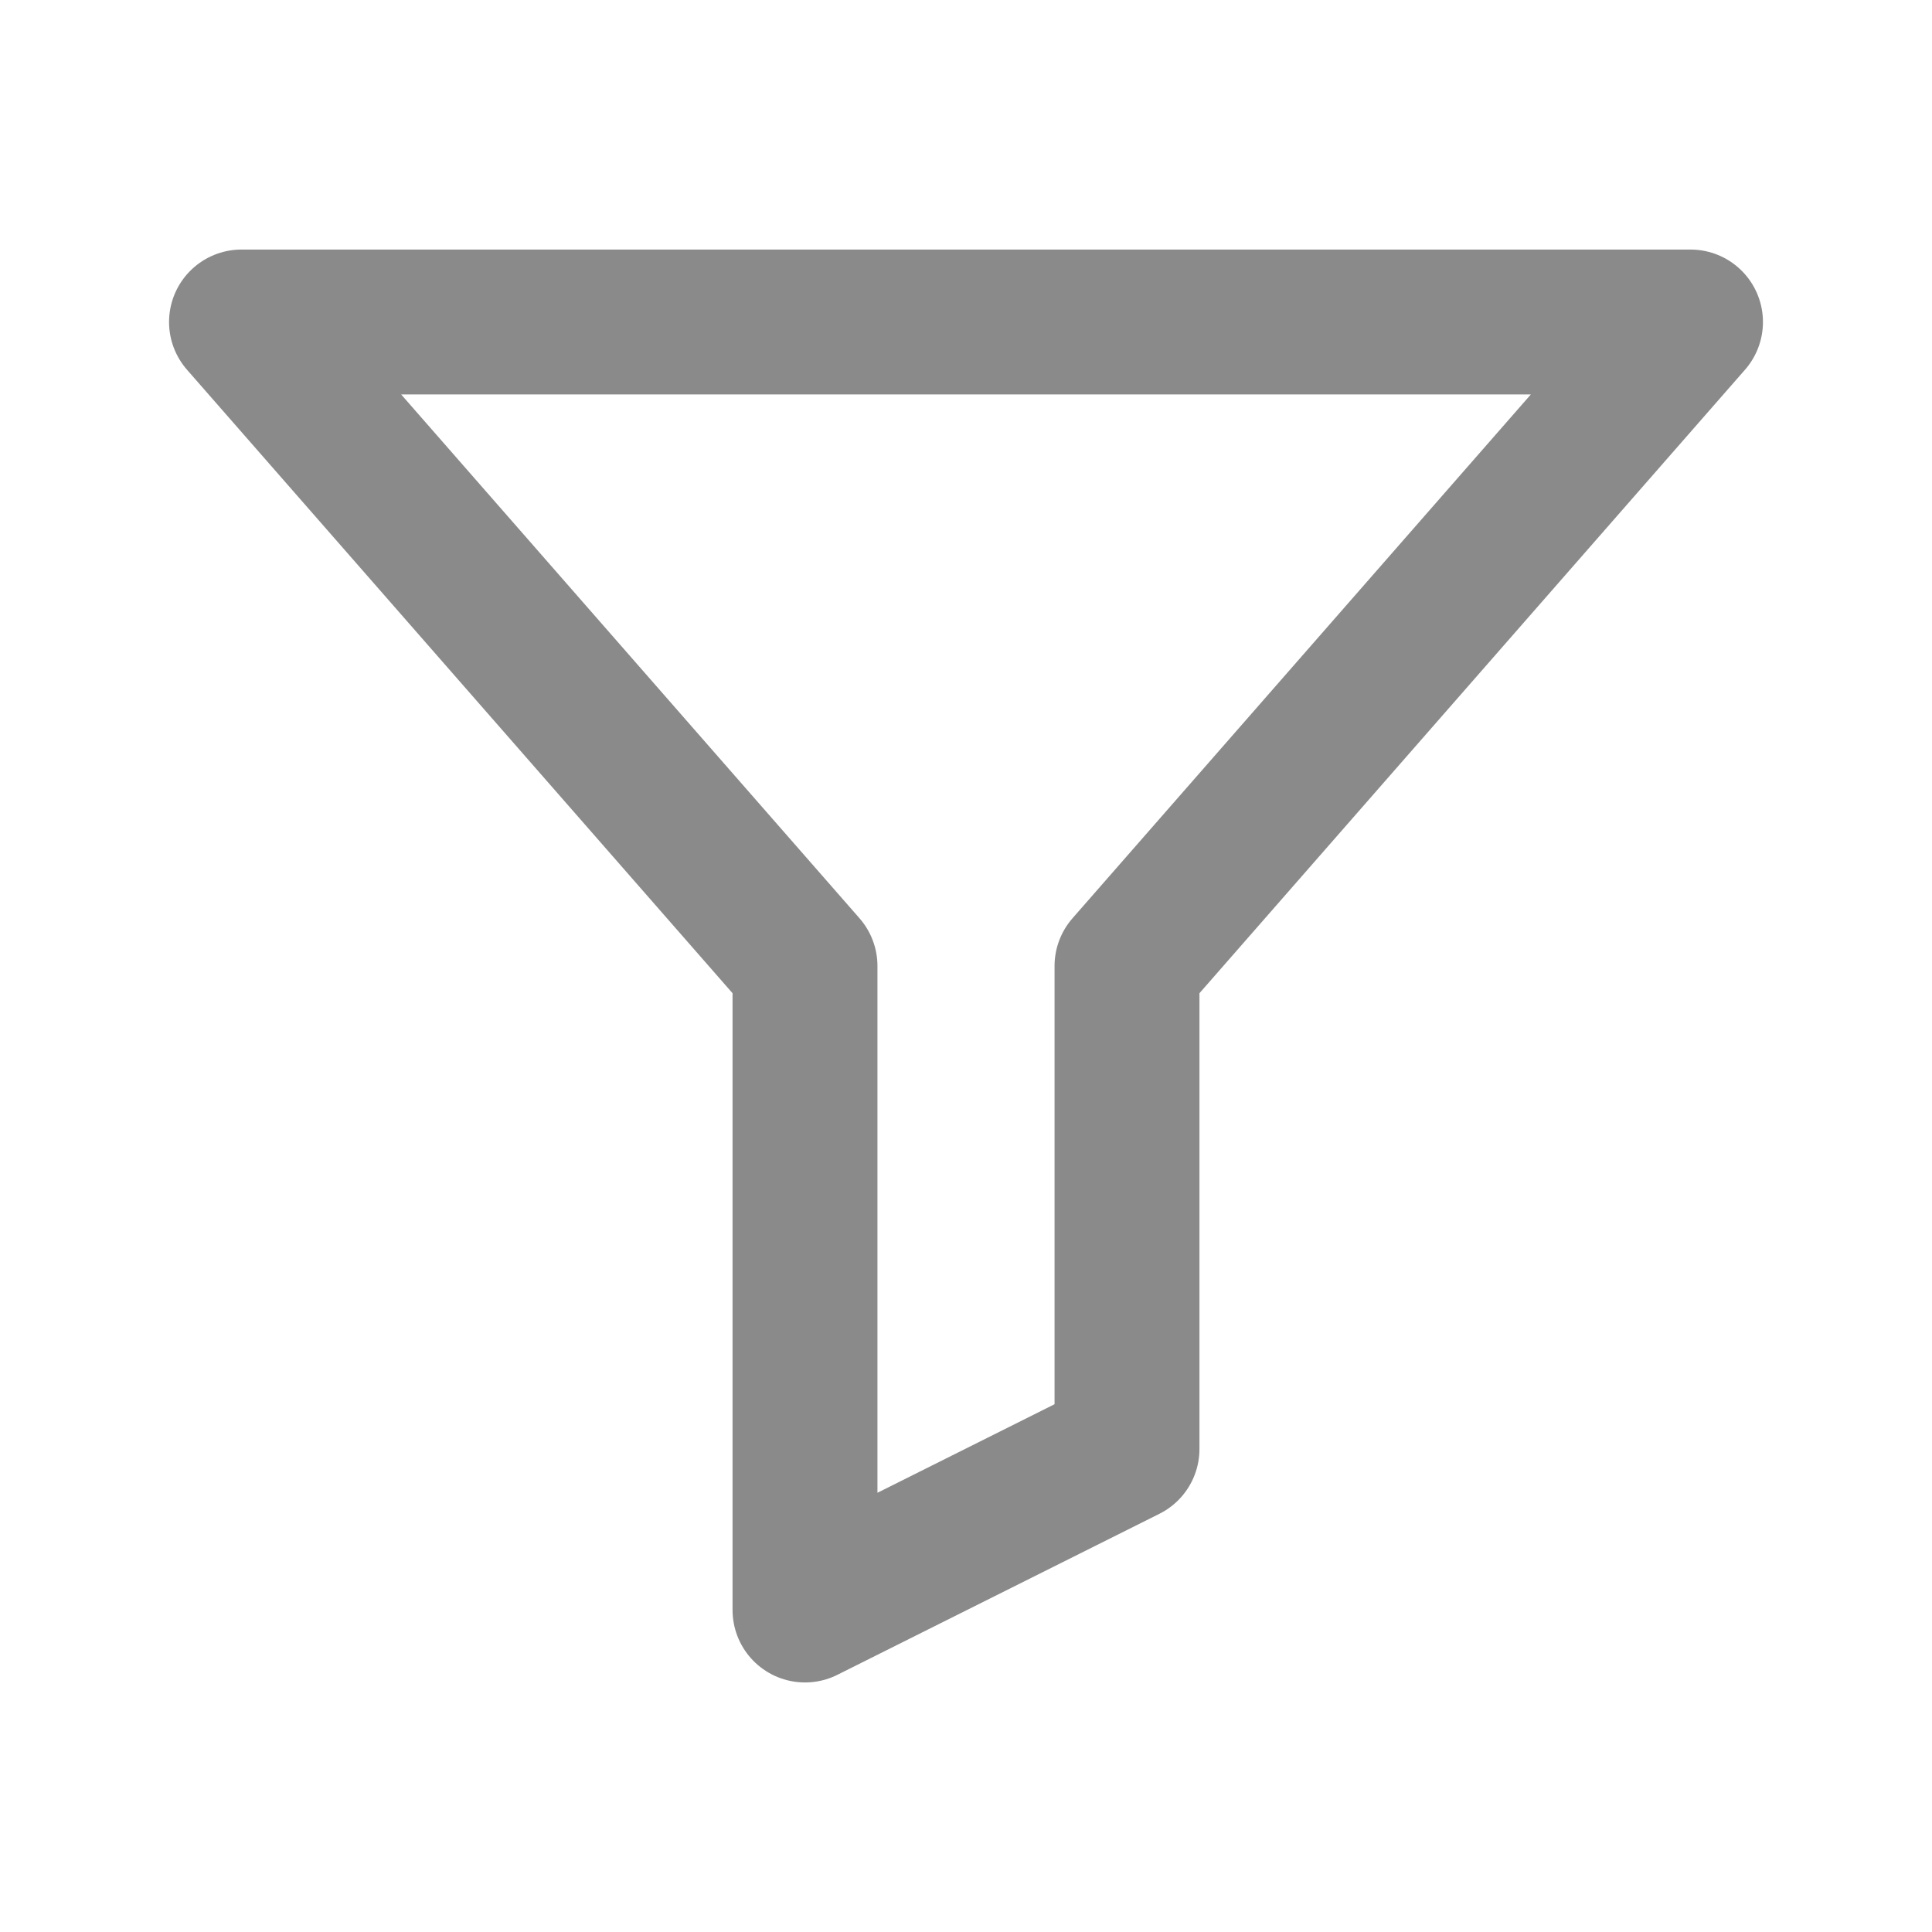
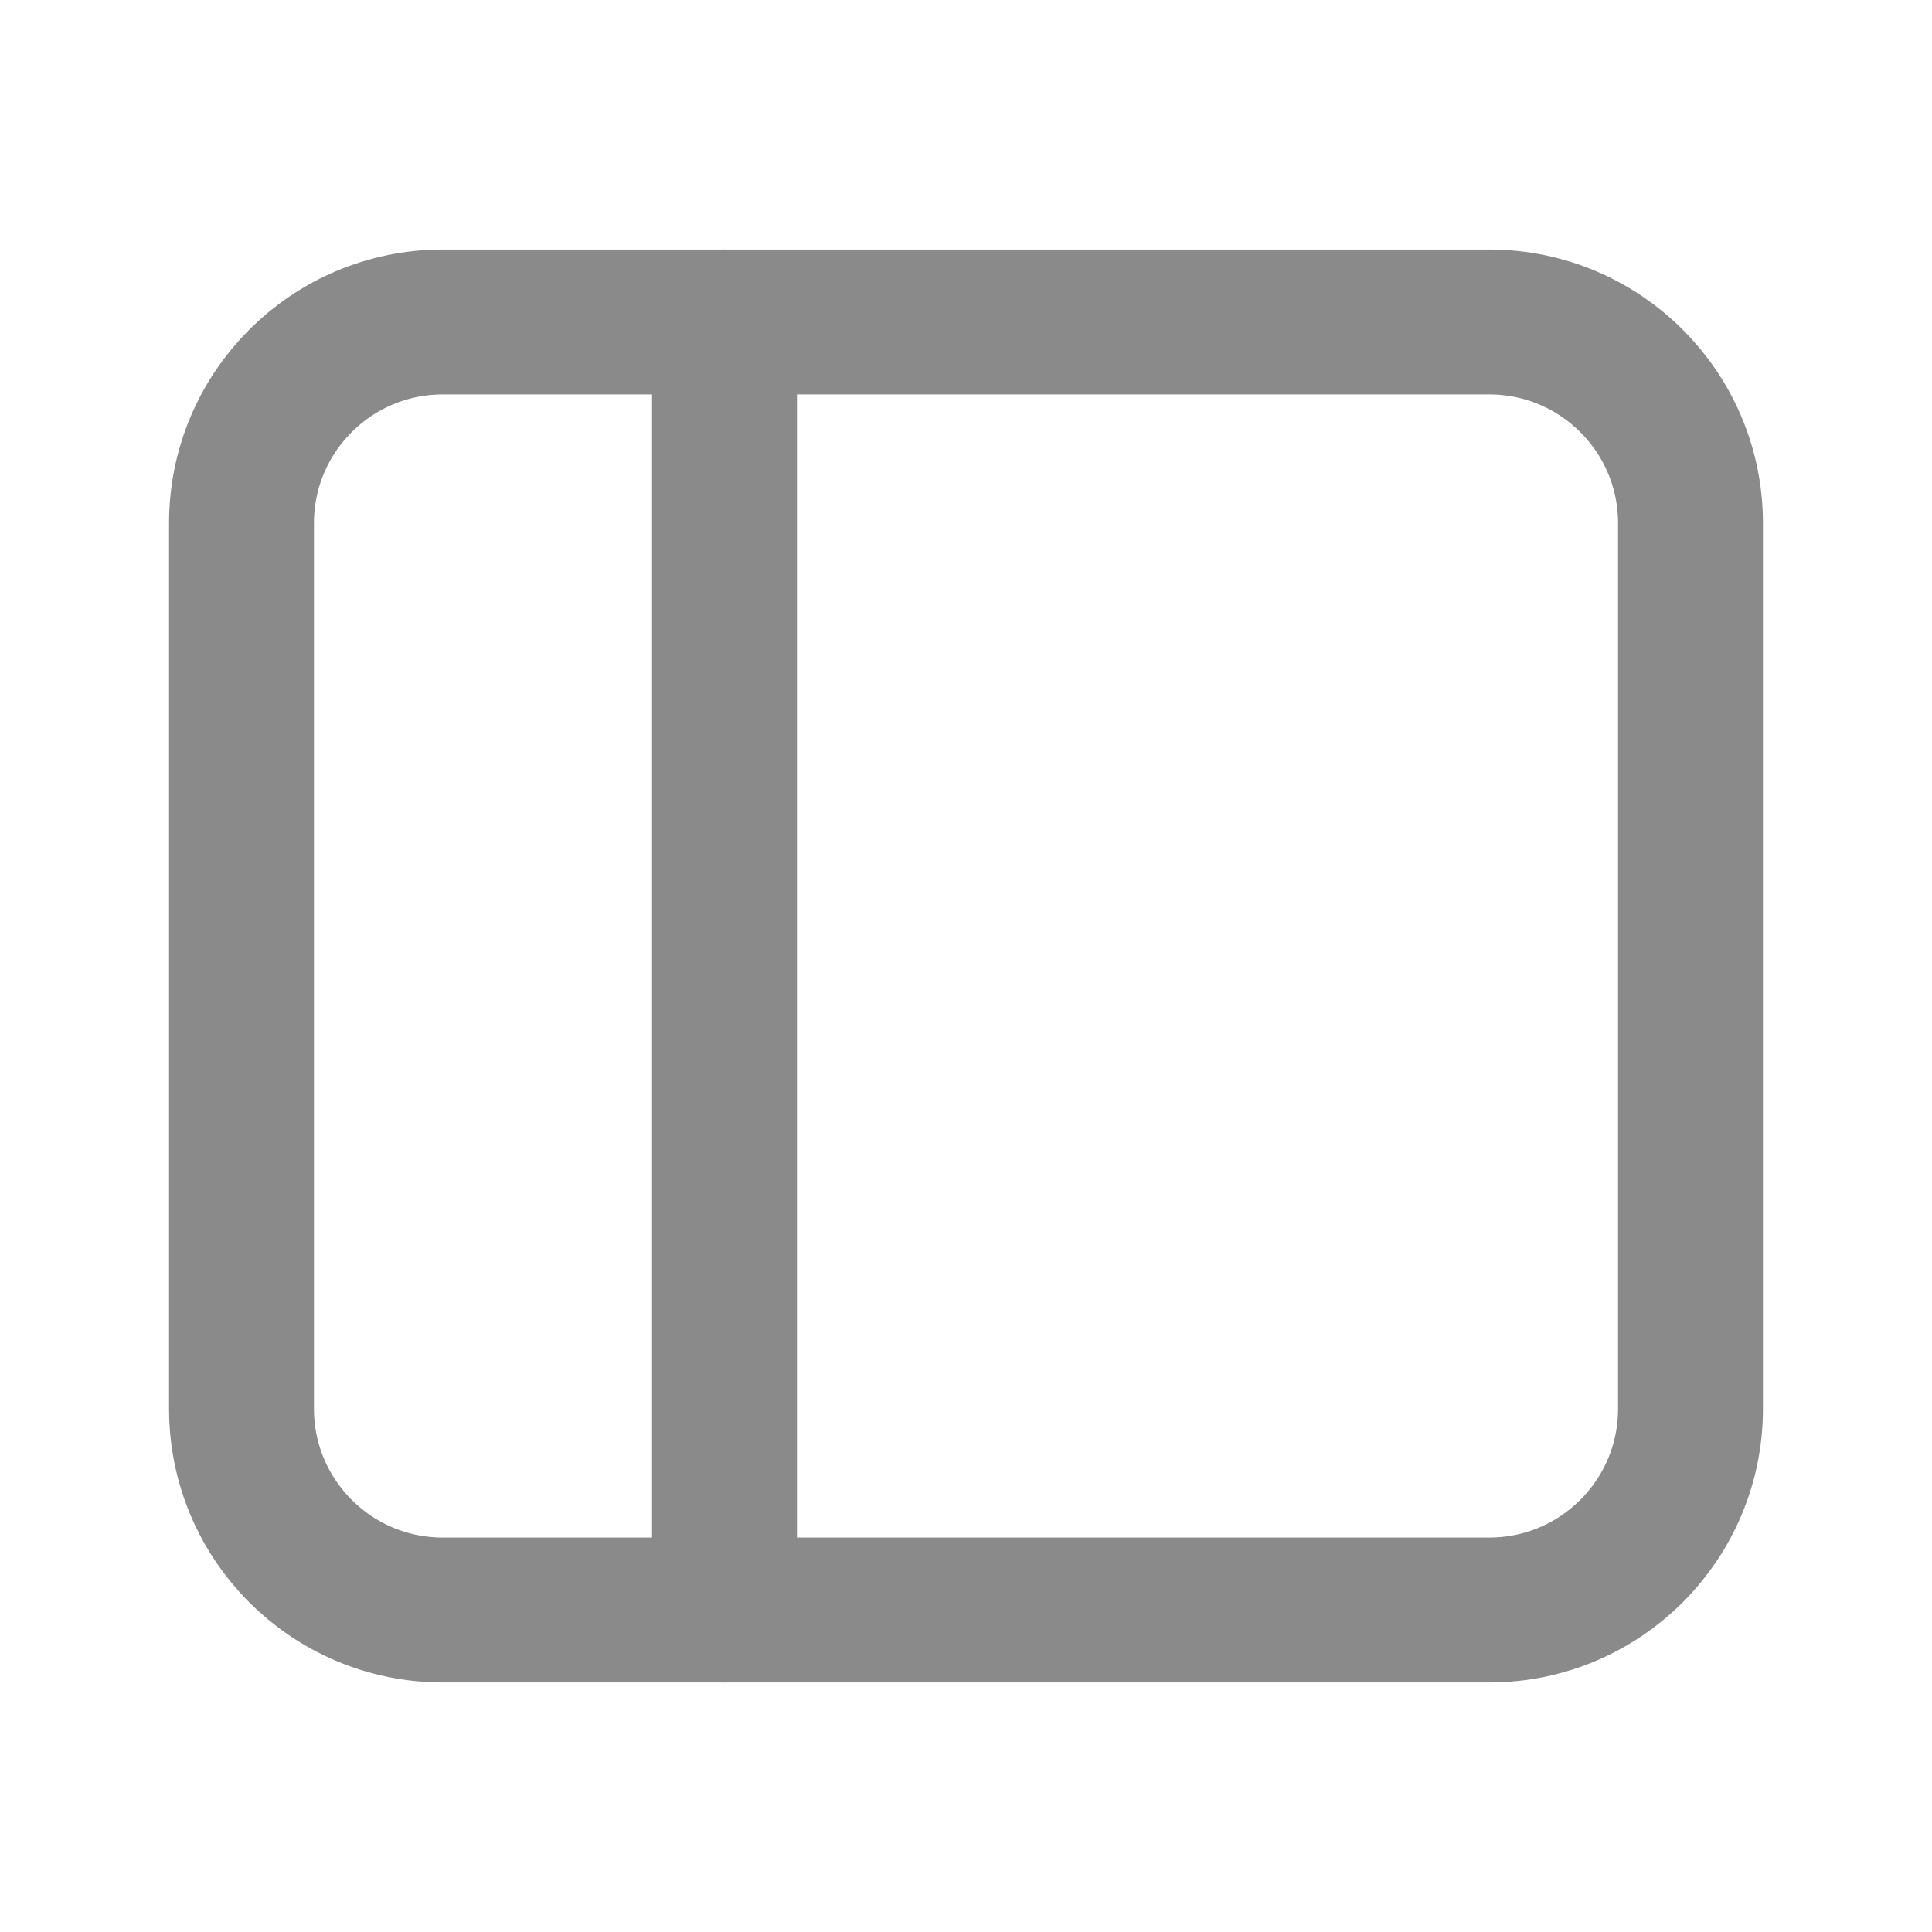
<svg xmlns="http://www.w3.org/2000/svg" width="96" height="96" viewBox="0 0 24 24" fill="none" stroke="#8a8a8a" stroke-width="1.8" stroke-linecap="round" stroke-linejoin="round">
-   <path d="M3 4h18l-7 8v6l-4 2v-8L3 4z" />
+   <rect x="3" y="4" width="18" height="16" rx="2.5" />
+   <path d="M9 4v16" />
</svg>
